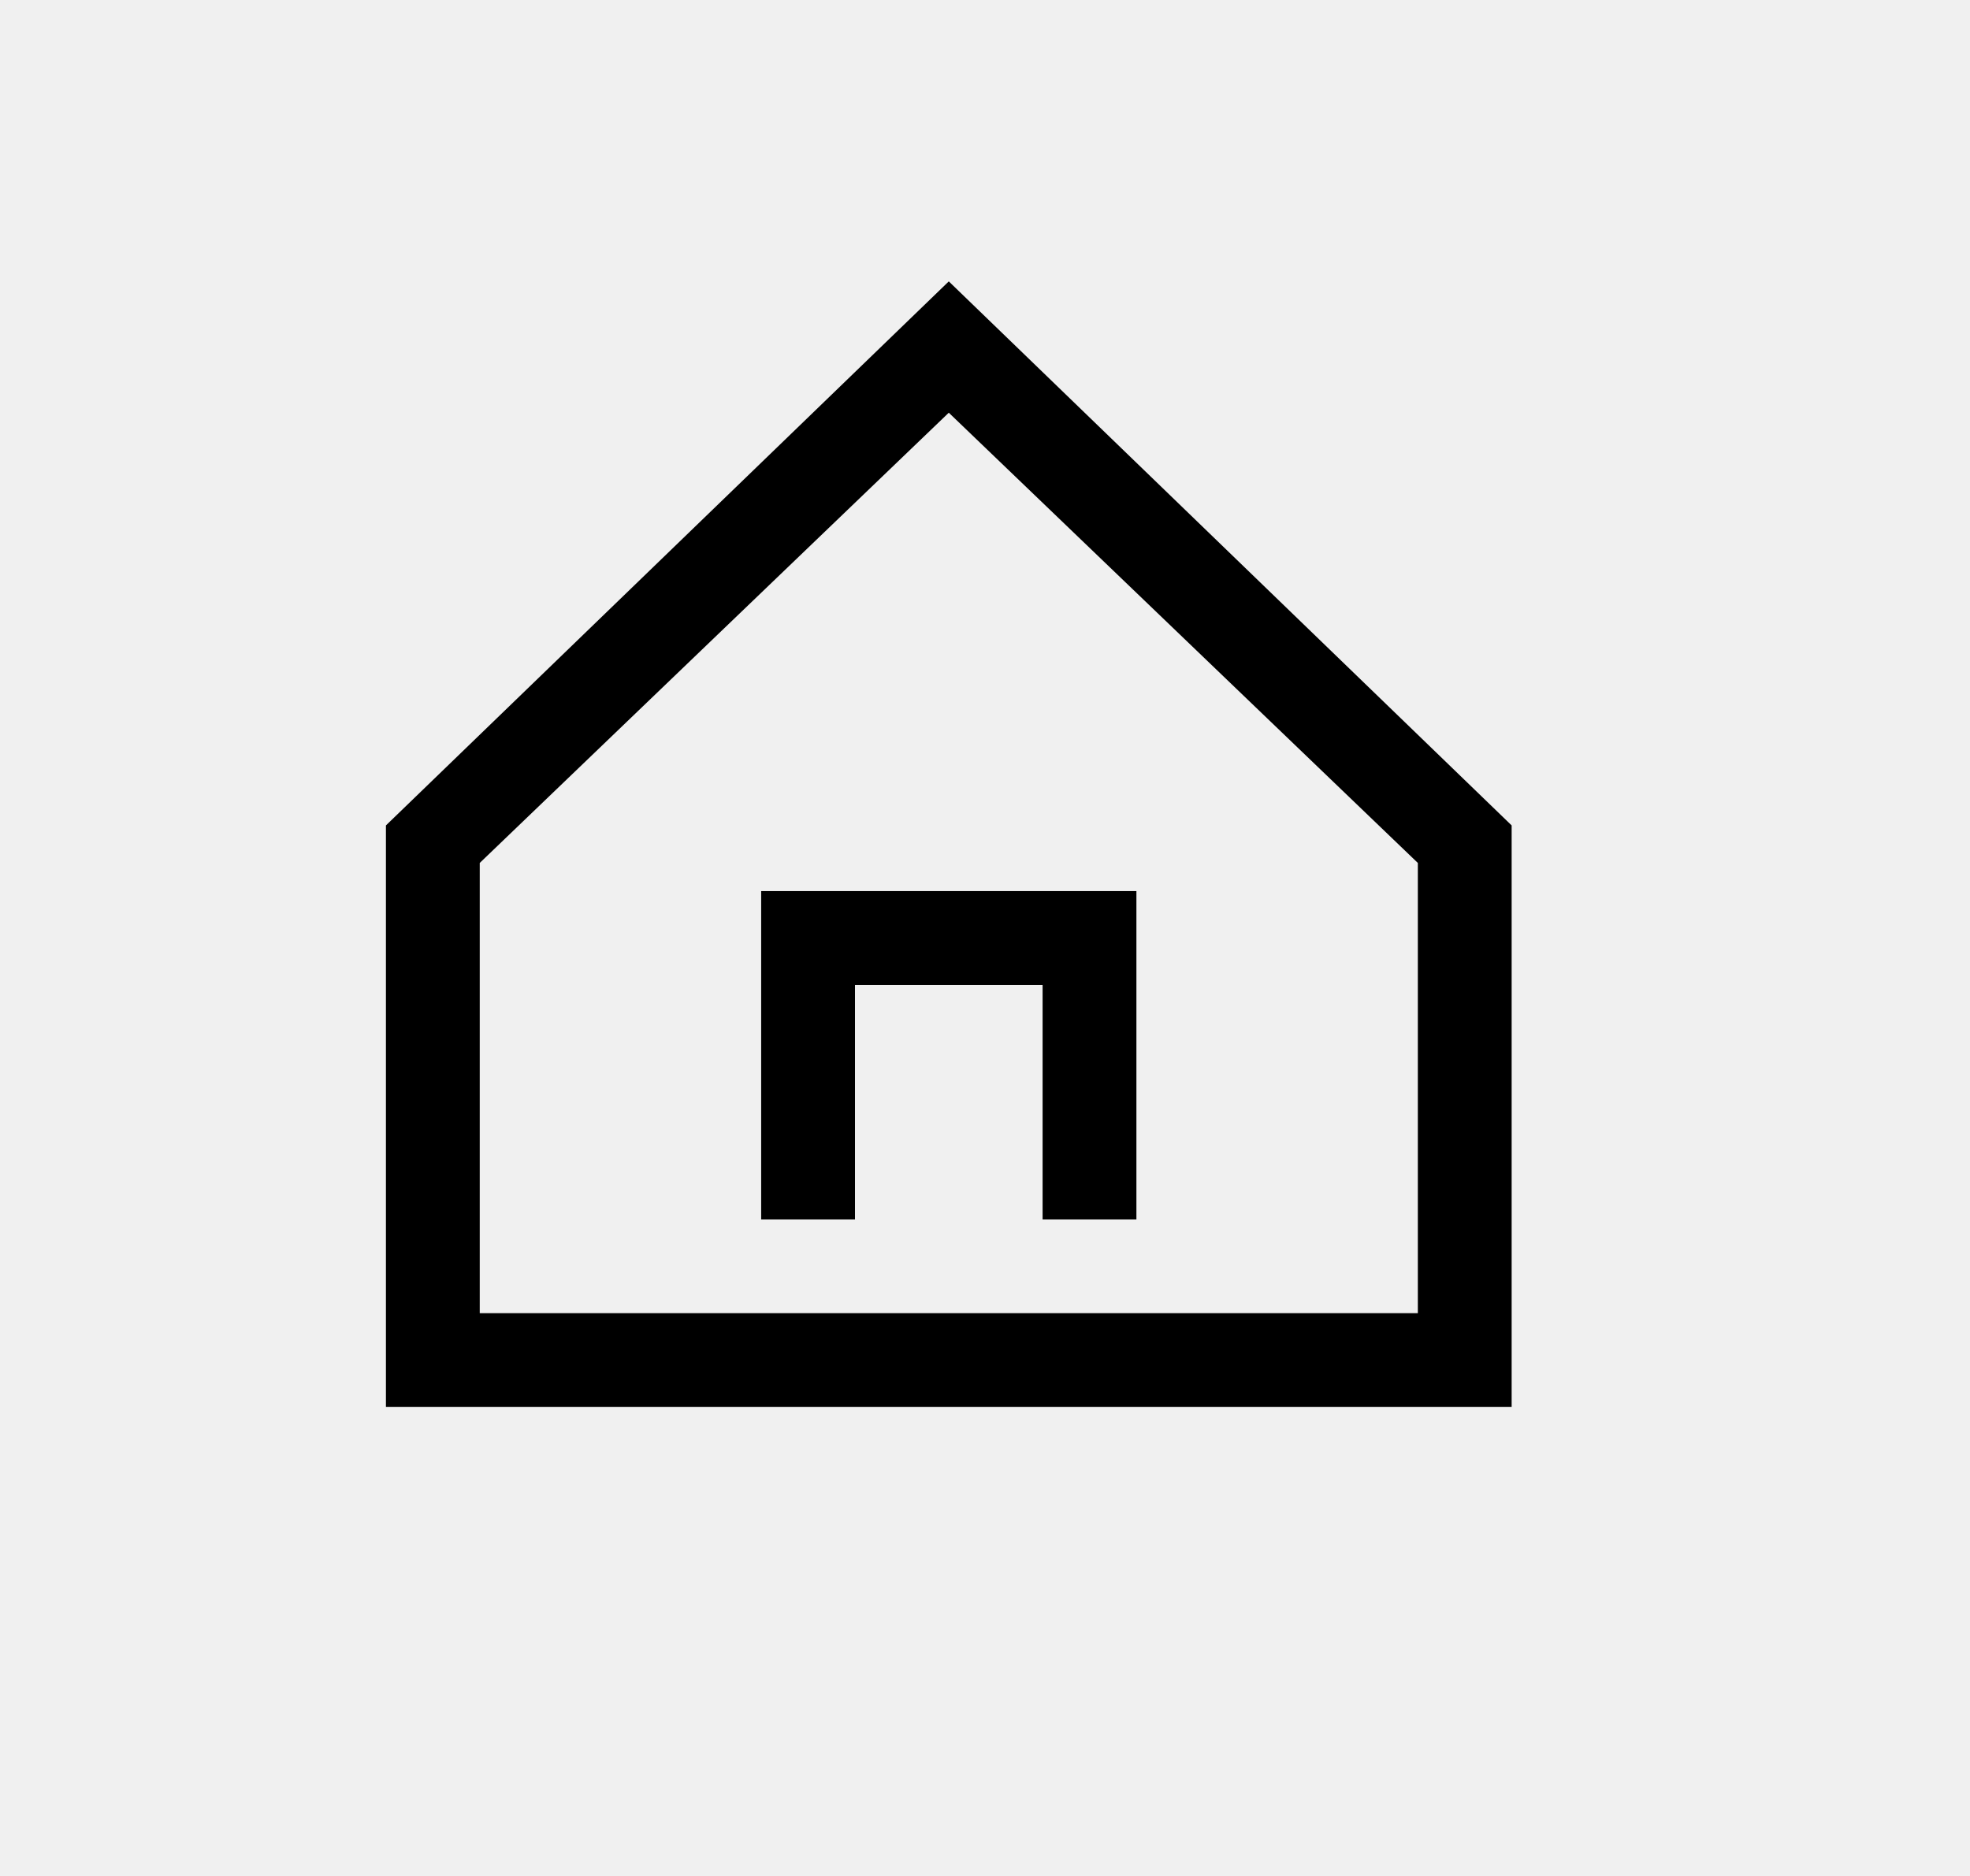
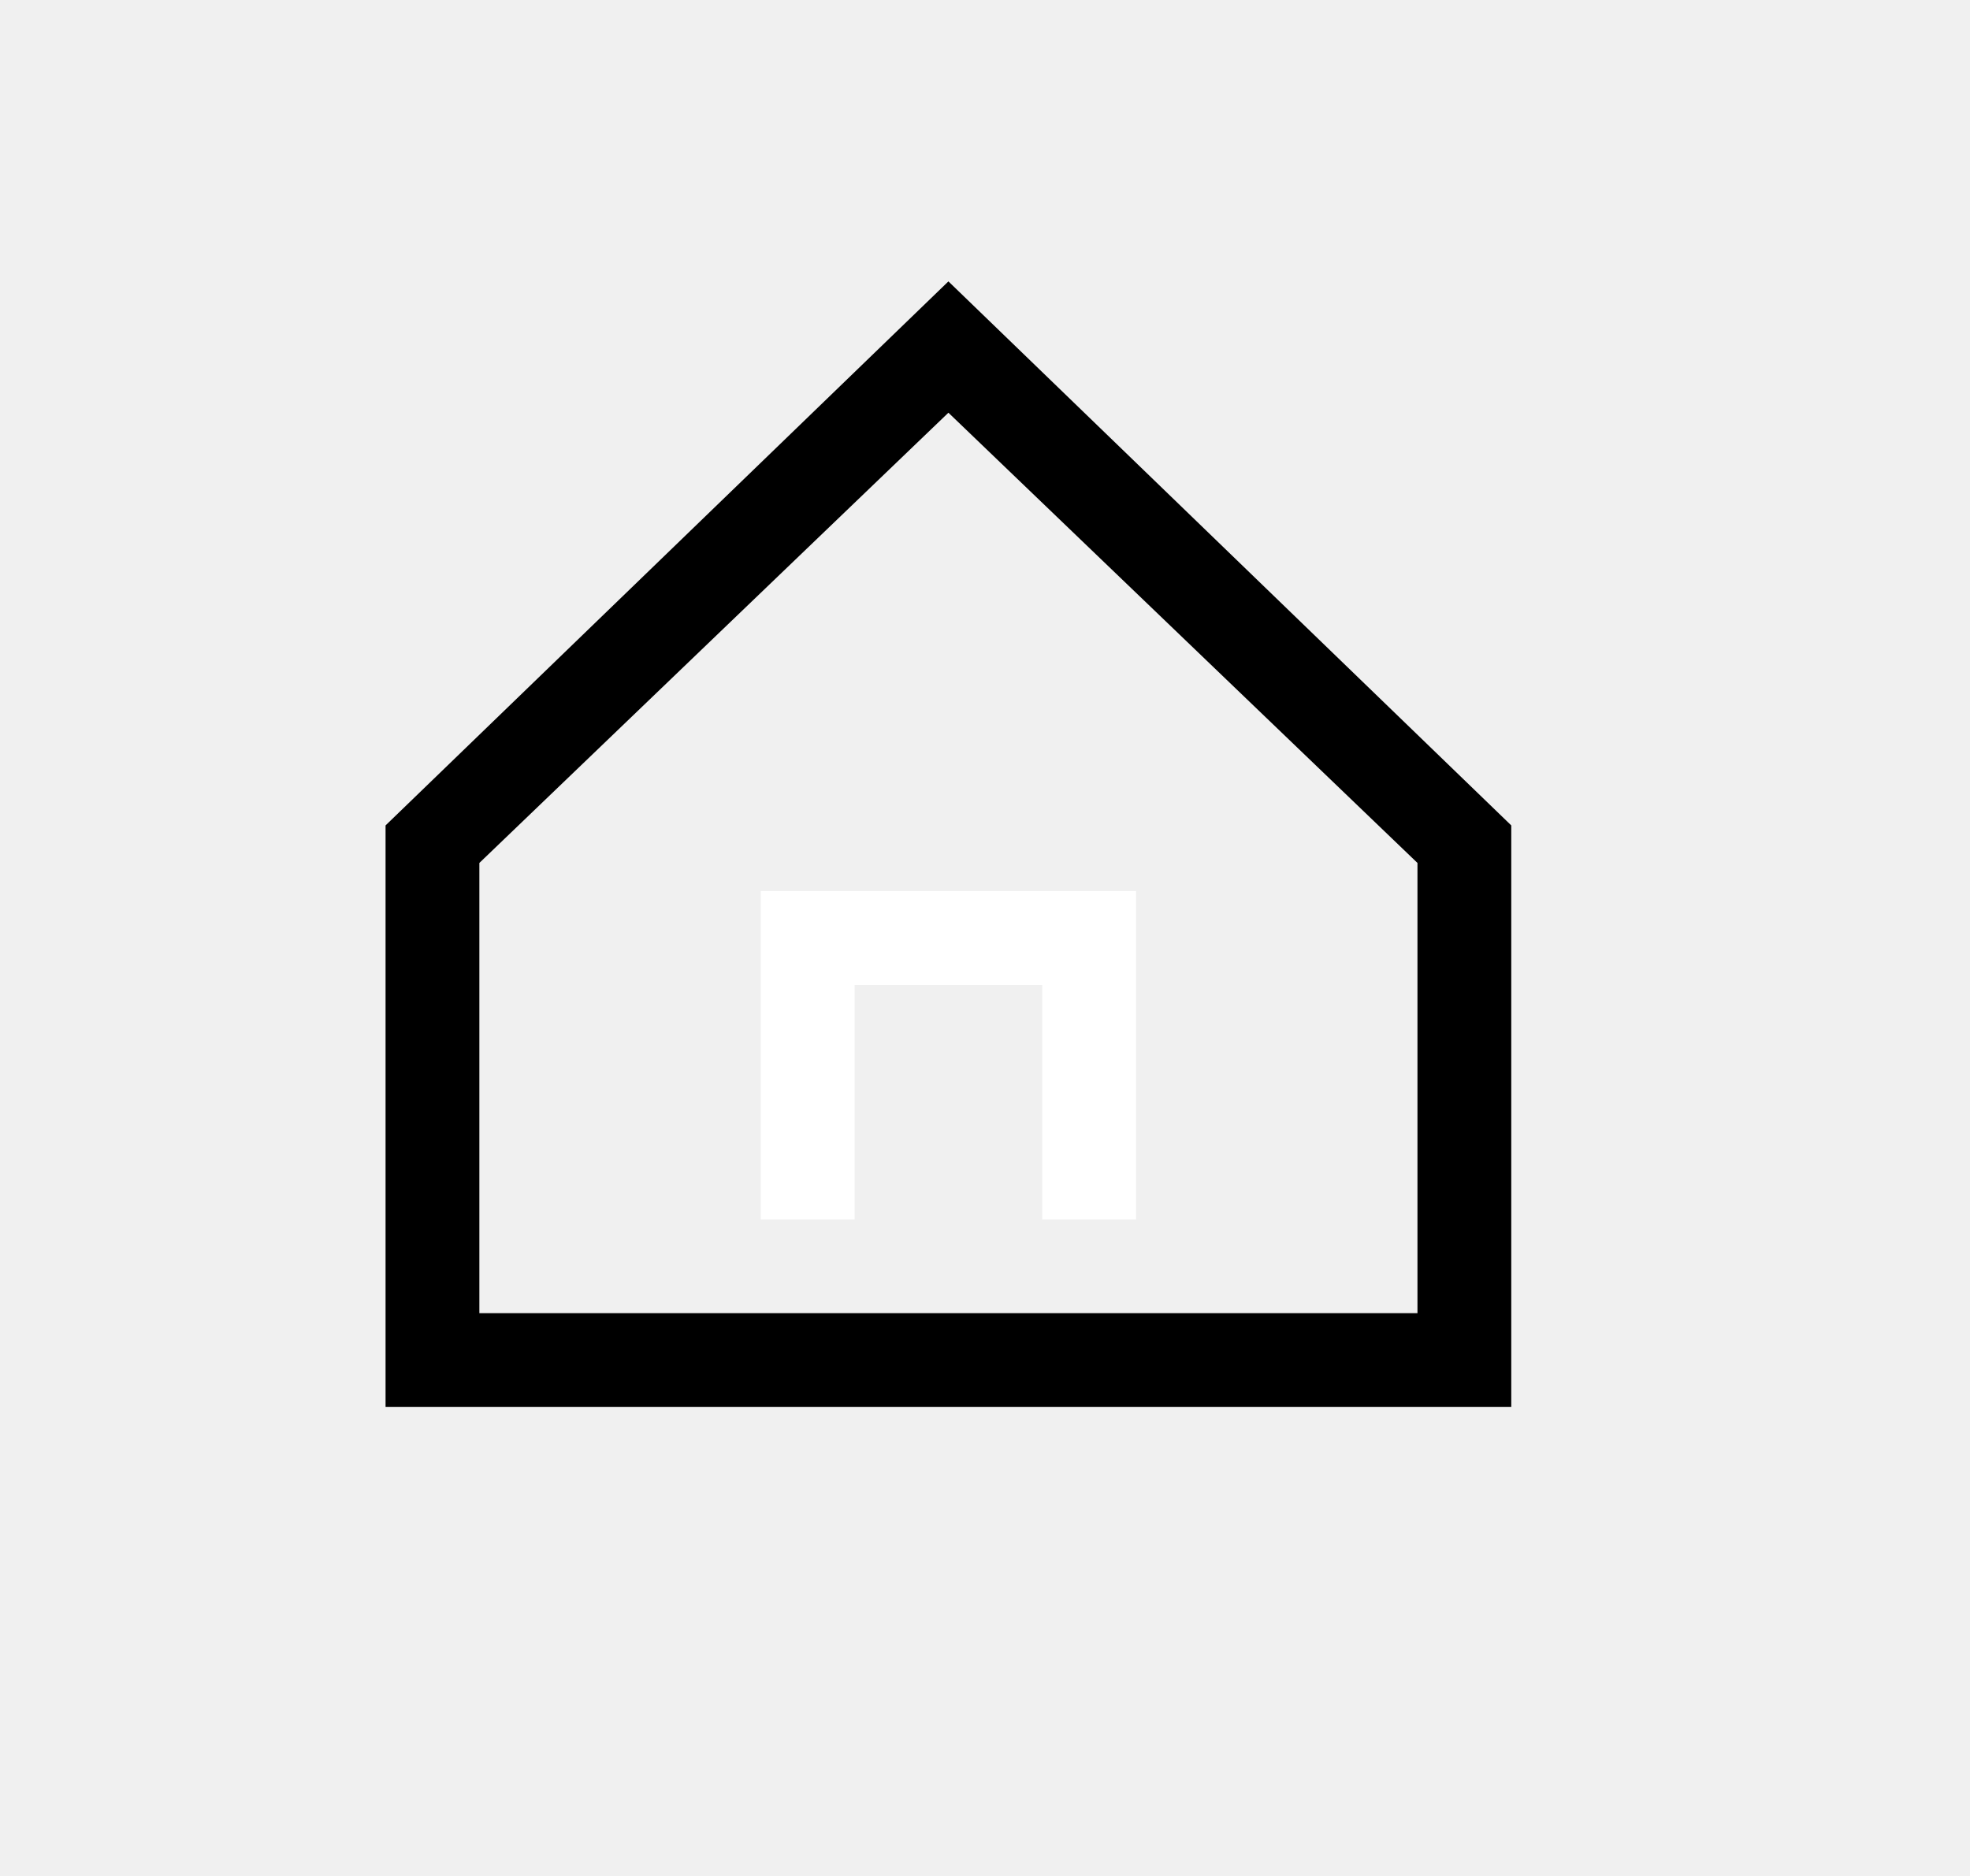
- <svg xmlns="http://www.w3.org/2000/svg" fill="none" viewBox="0 0 21 20">
-   <path d="m10.114 3-6 5.8V15h12V8.8l-6-5.8Zm5 11h-10V9.2l5-4.8 5 4.8V14Z" fill="#000" />
-   <path d="M8.114 13h1v-2.5h2V13h1V9.5h-4V13Z" fill="#000" />
+ <svg xmlns="http://www.w3.org/2000/svg" width="21" height="20" fill="none">
+   <path d="m10.11 3-6 5.8V15h12V8.8l-6-5.8Zm5 11h-10V9.2l5-4.8 5 4.8V14Z" fill="#000" />
+   <path d="M8.11 13h1v-2.5h2V13h1V9.5h-4V13Z" fill="#FFFFFF" />
</svg>
